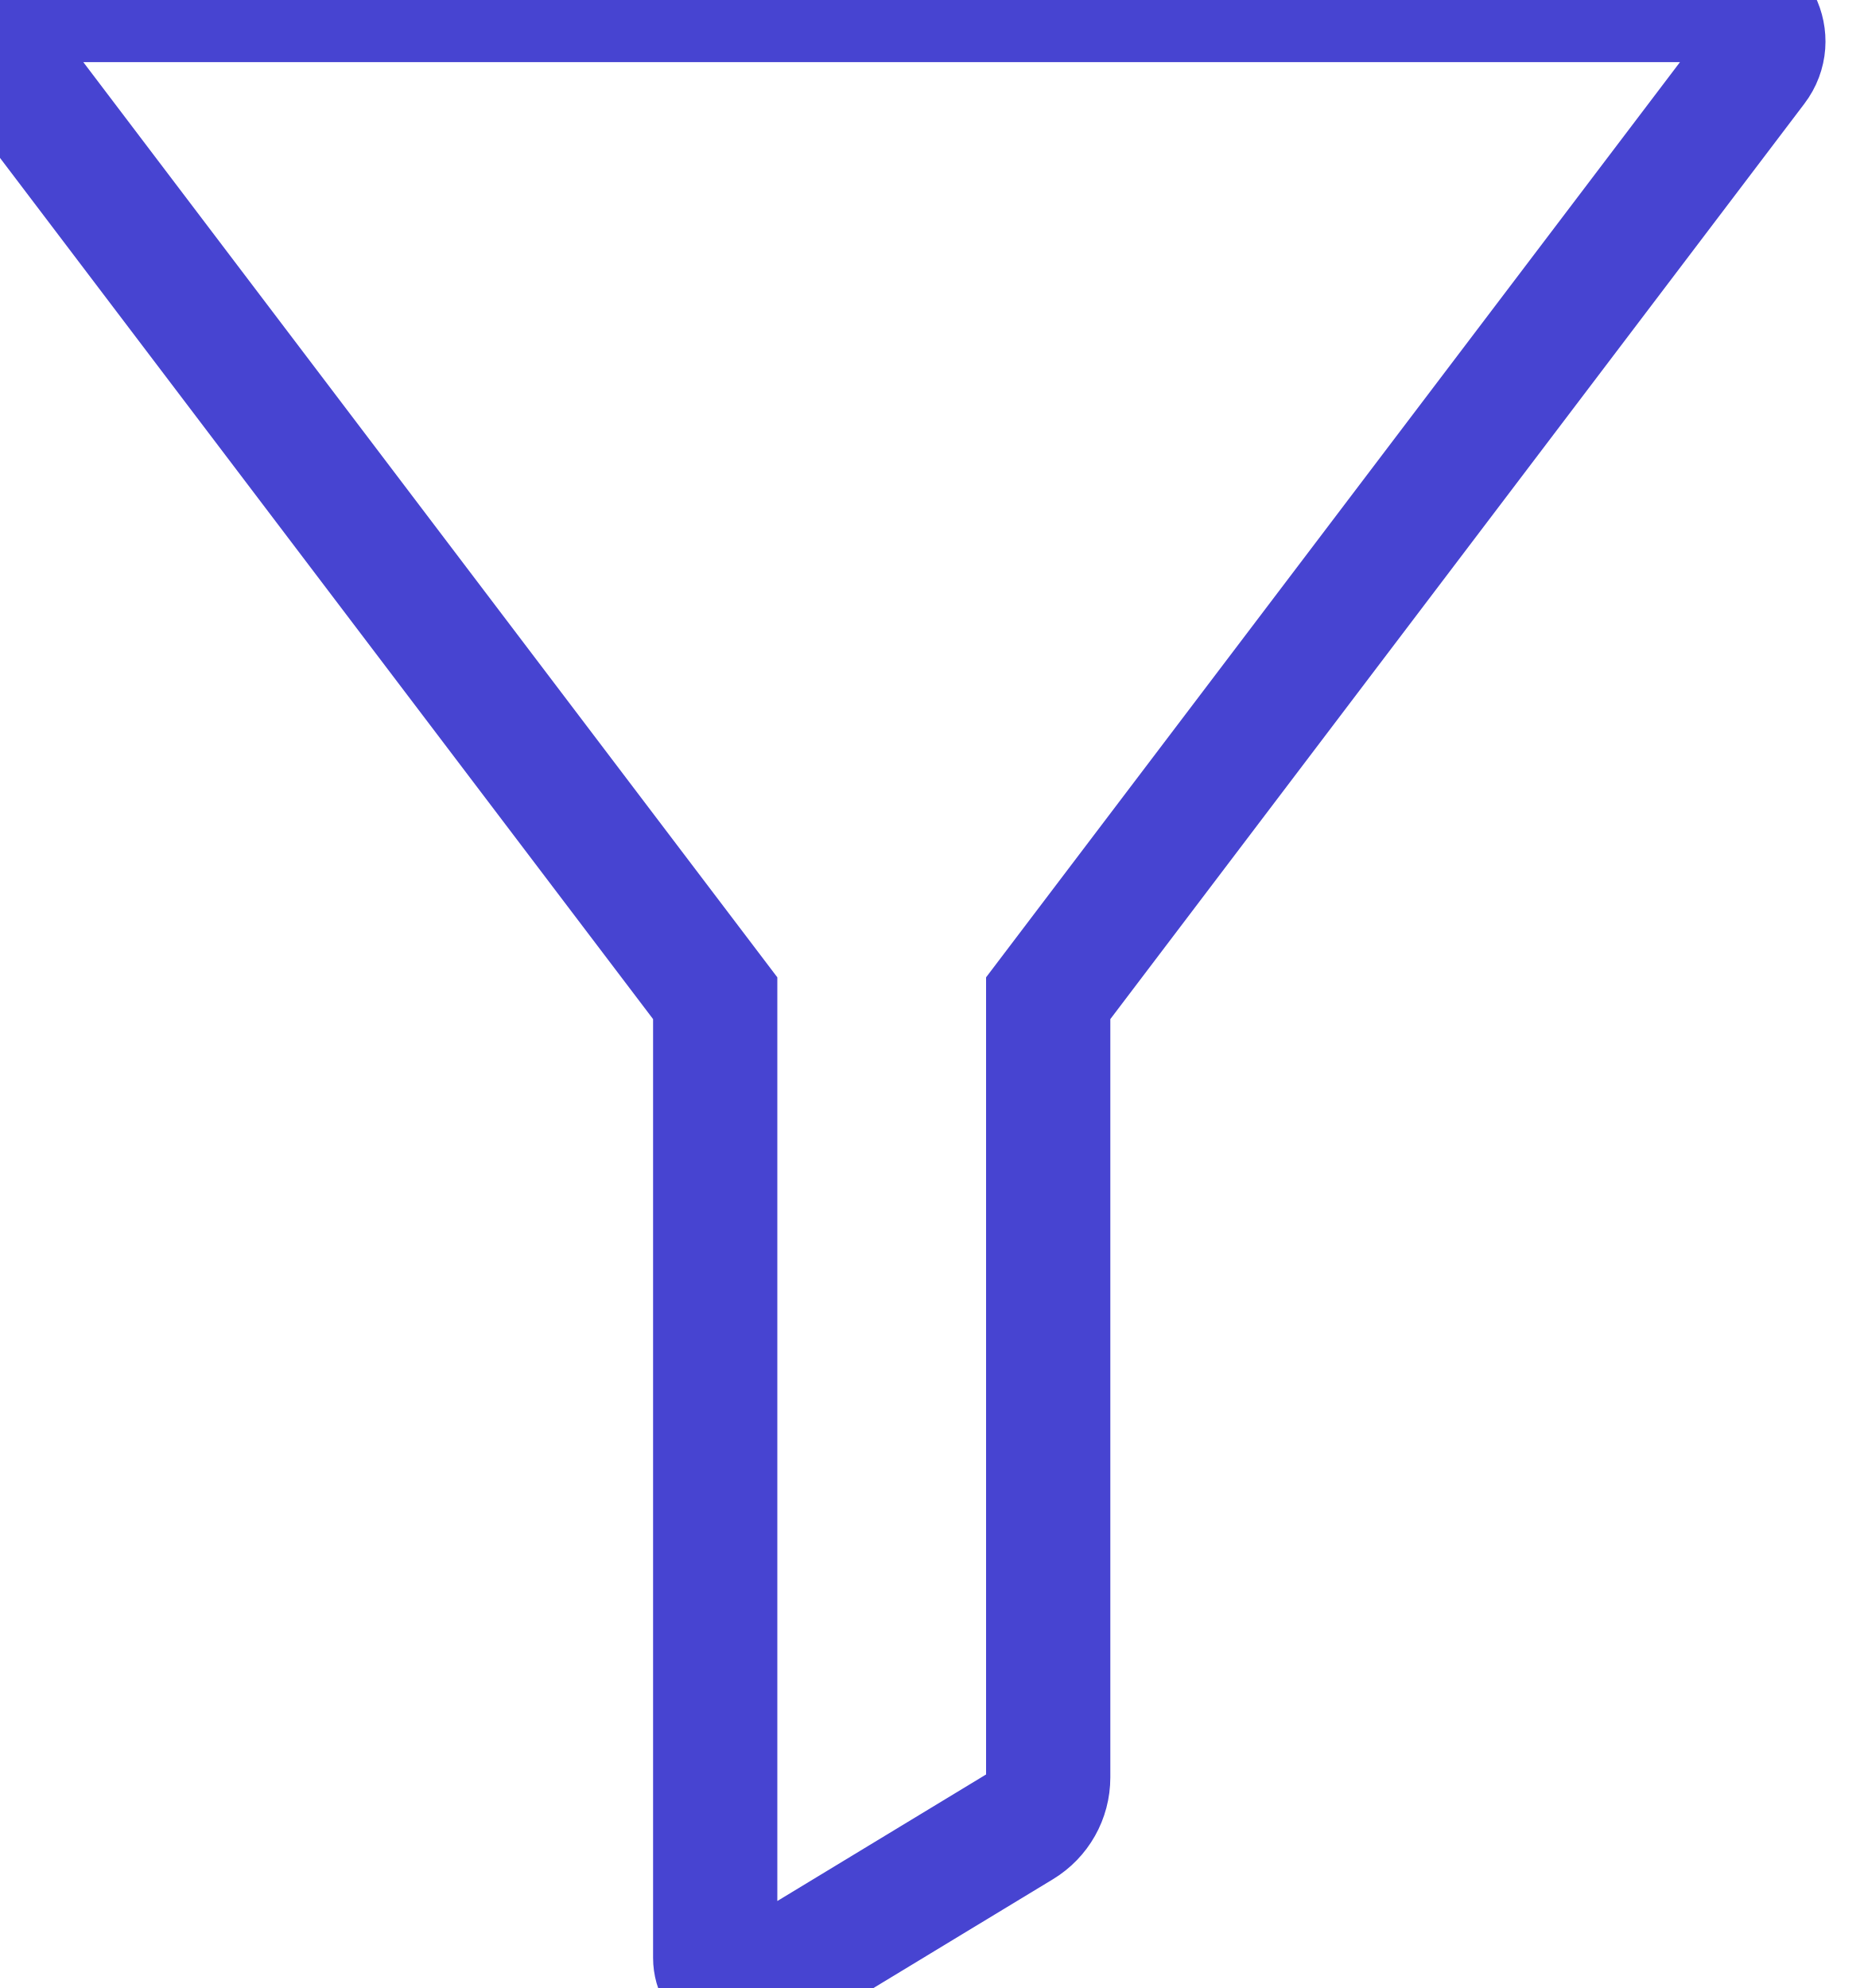
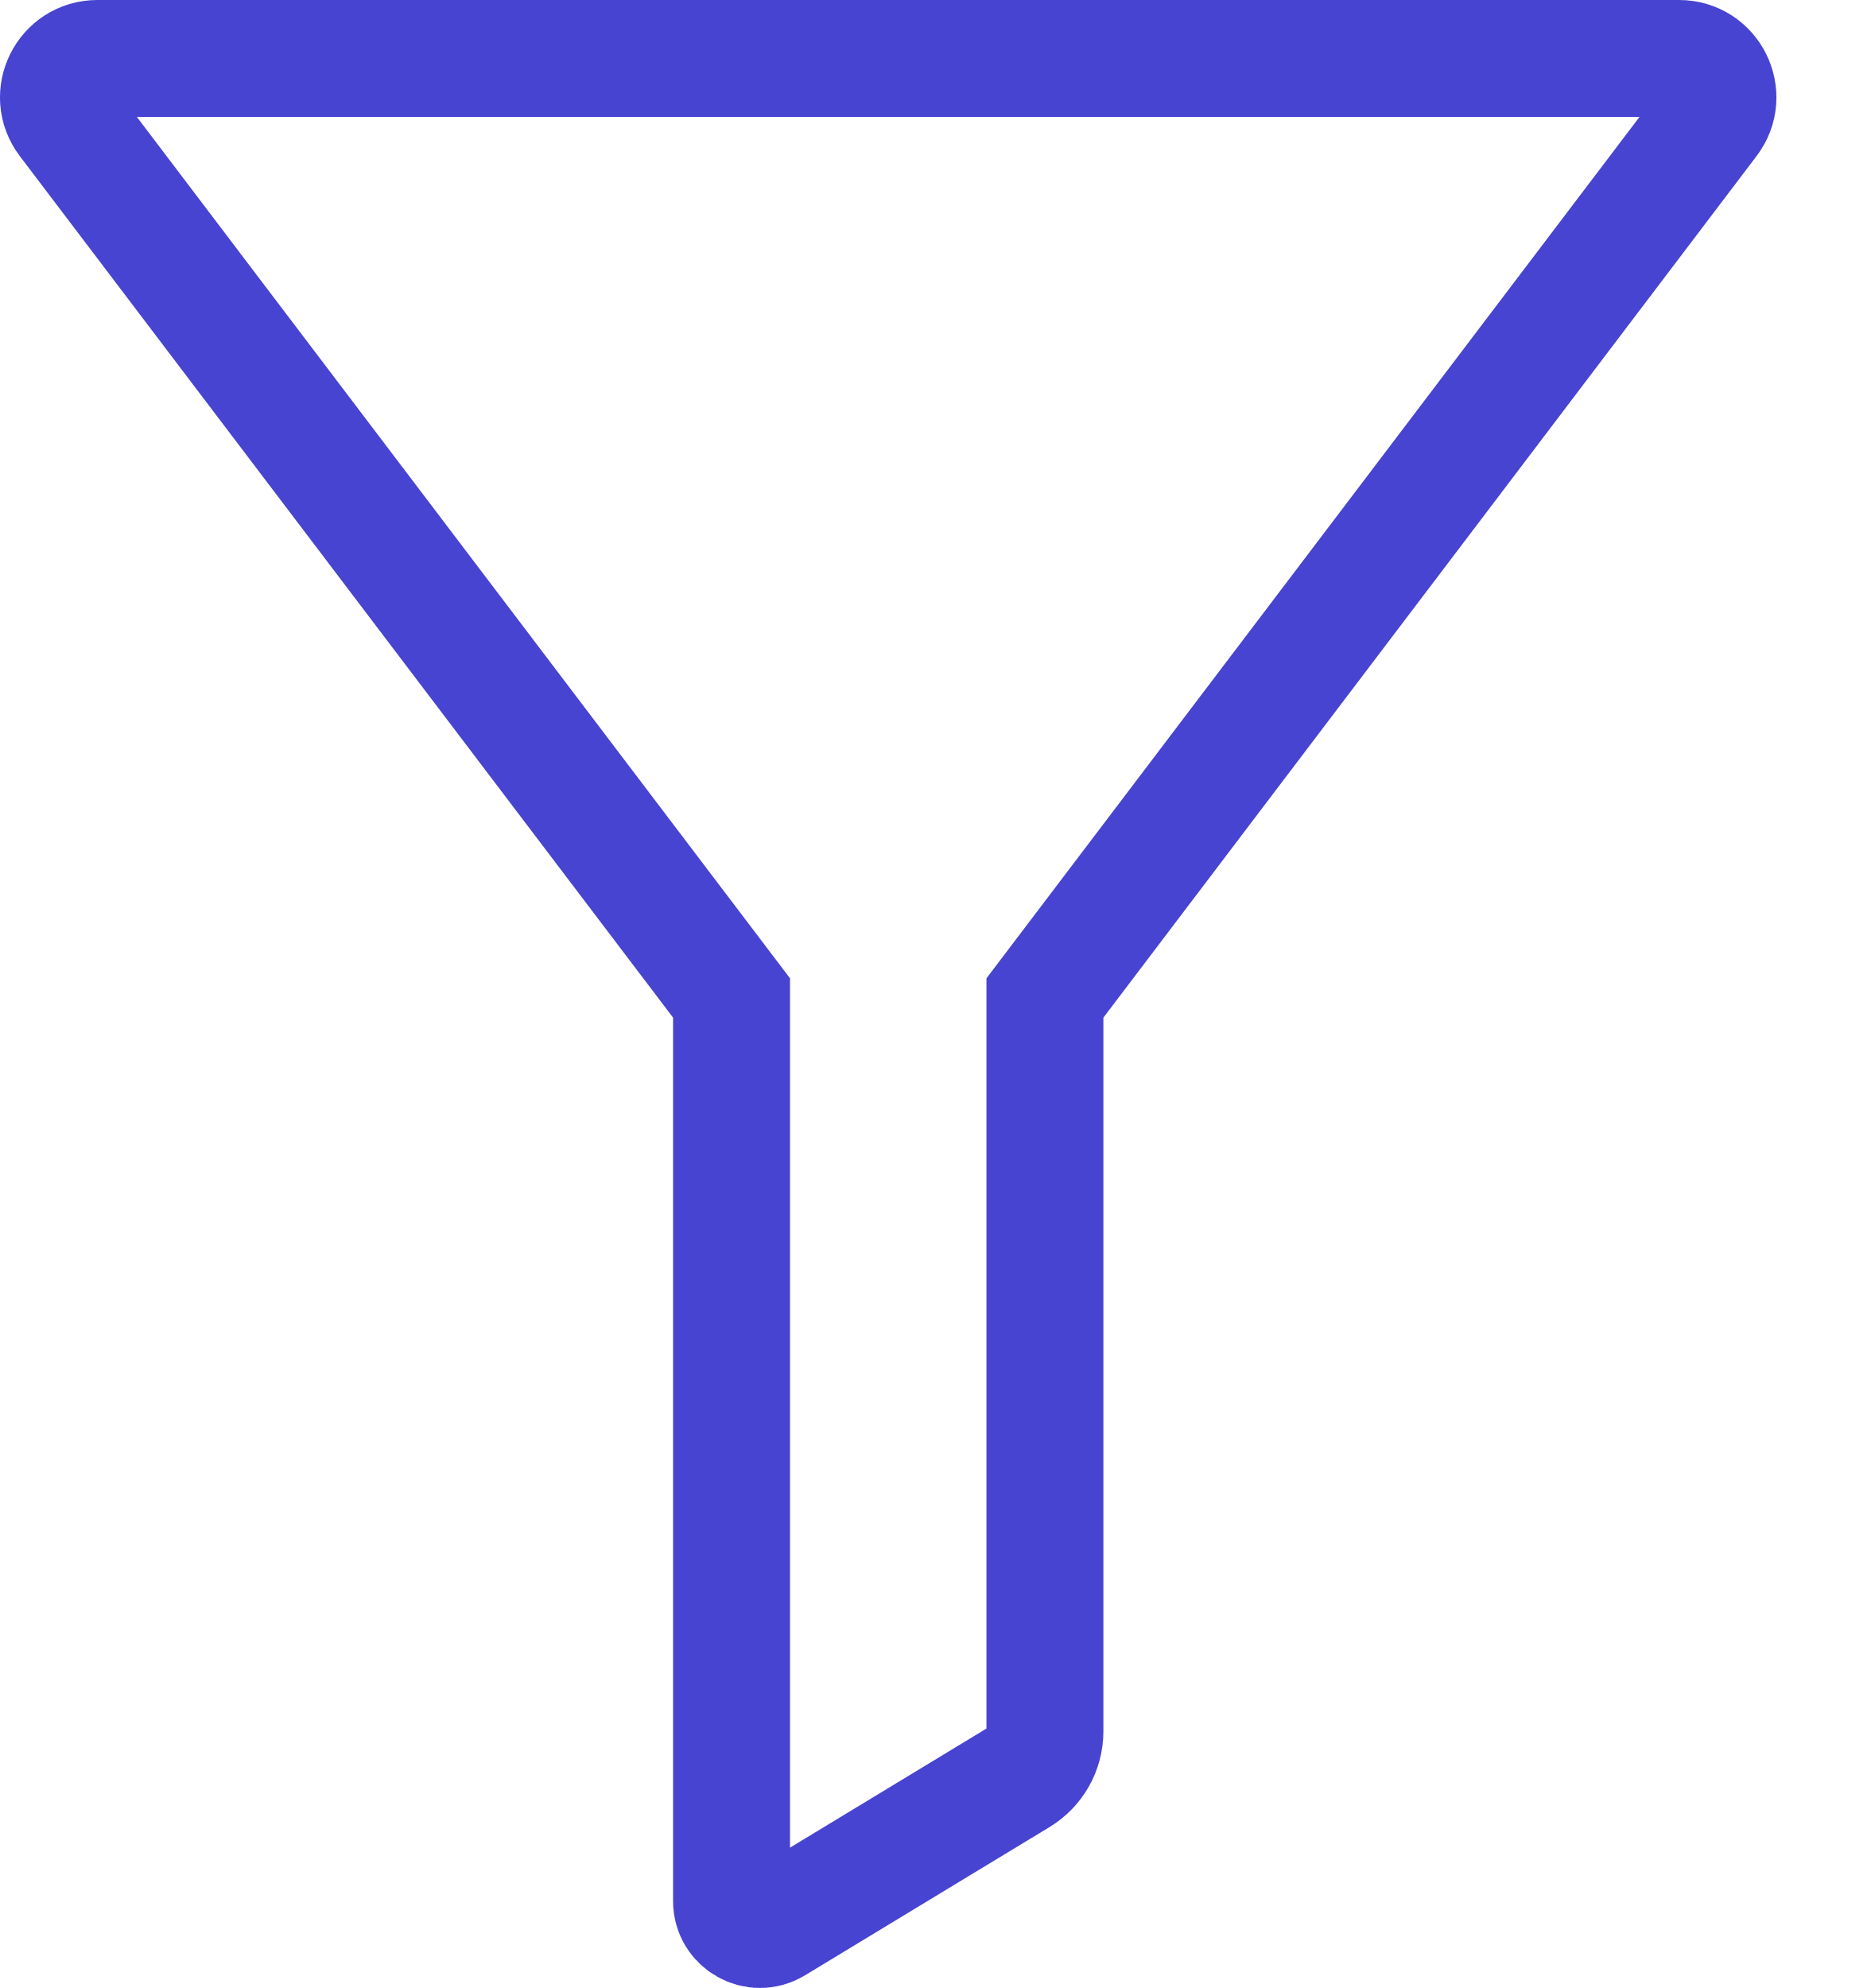
- <svg xmlns="http://www.w3.org/2000/svg" width="15" height="16" viewBox="0 0 15 16" fill="none">
+ <svg xmlns="http://www.w3.org/2000/svg" width="16" height="17" viewBox="-0.5 -0.5 16 17" fill="none">
  <path d="M8.436 14.305V8.034L14.123 0.533C14.29 0.314 14.133 0 13.859 0H0.333C0.058 0 -0.098 0.314 0.068 0.533L5.756 8.034V15.757C5.756 15.946 5.963 16.062 6.125 15.964L8.215 14.697C8.352 14.614 8.436 14.466 8.436 14.305Z" stroke="#4744D1" fill="none" />
</svg>
